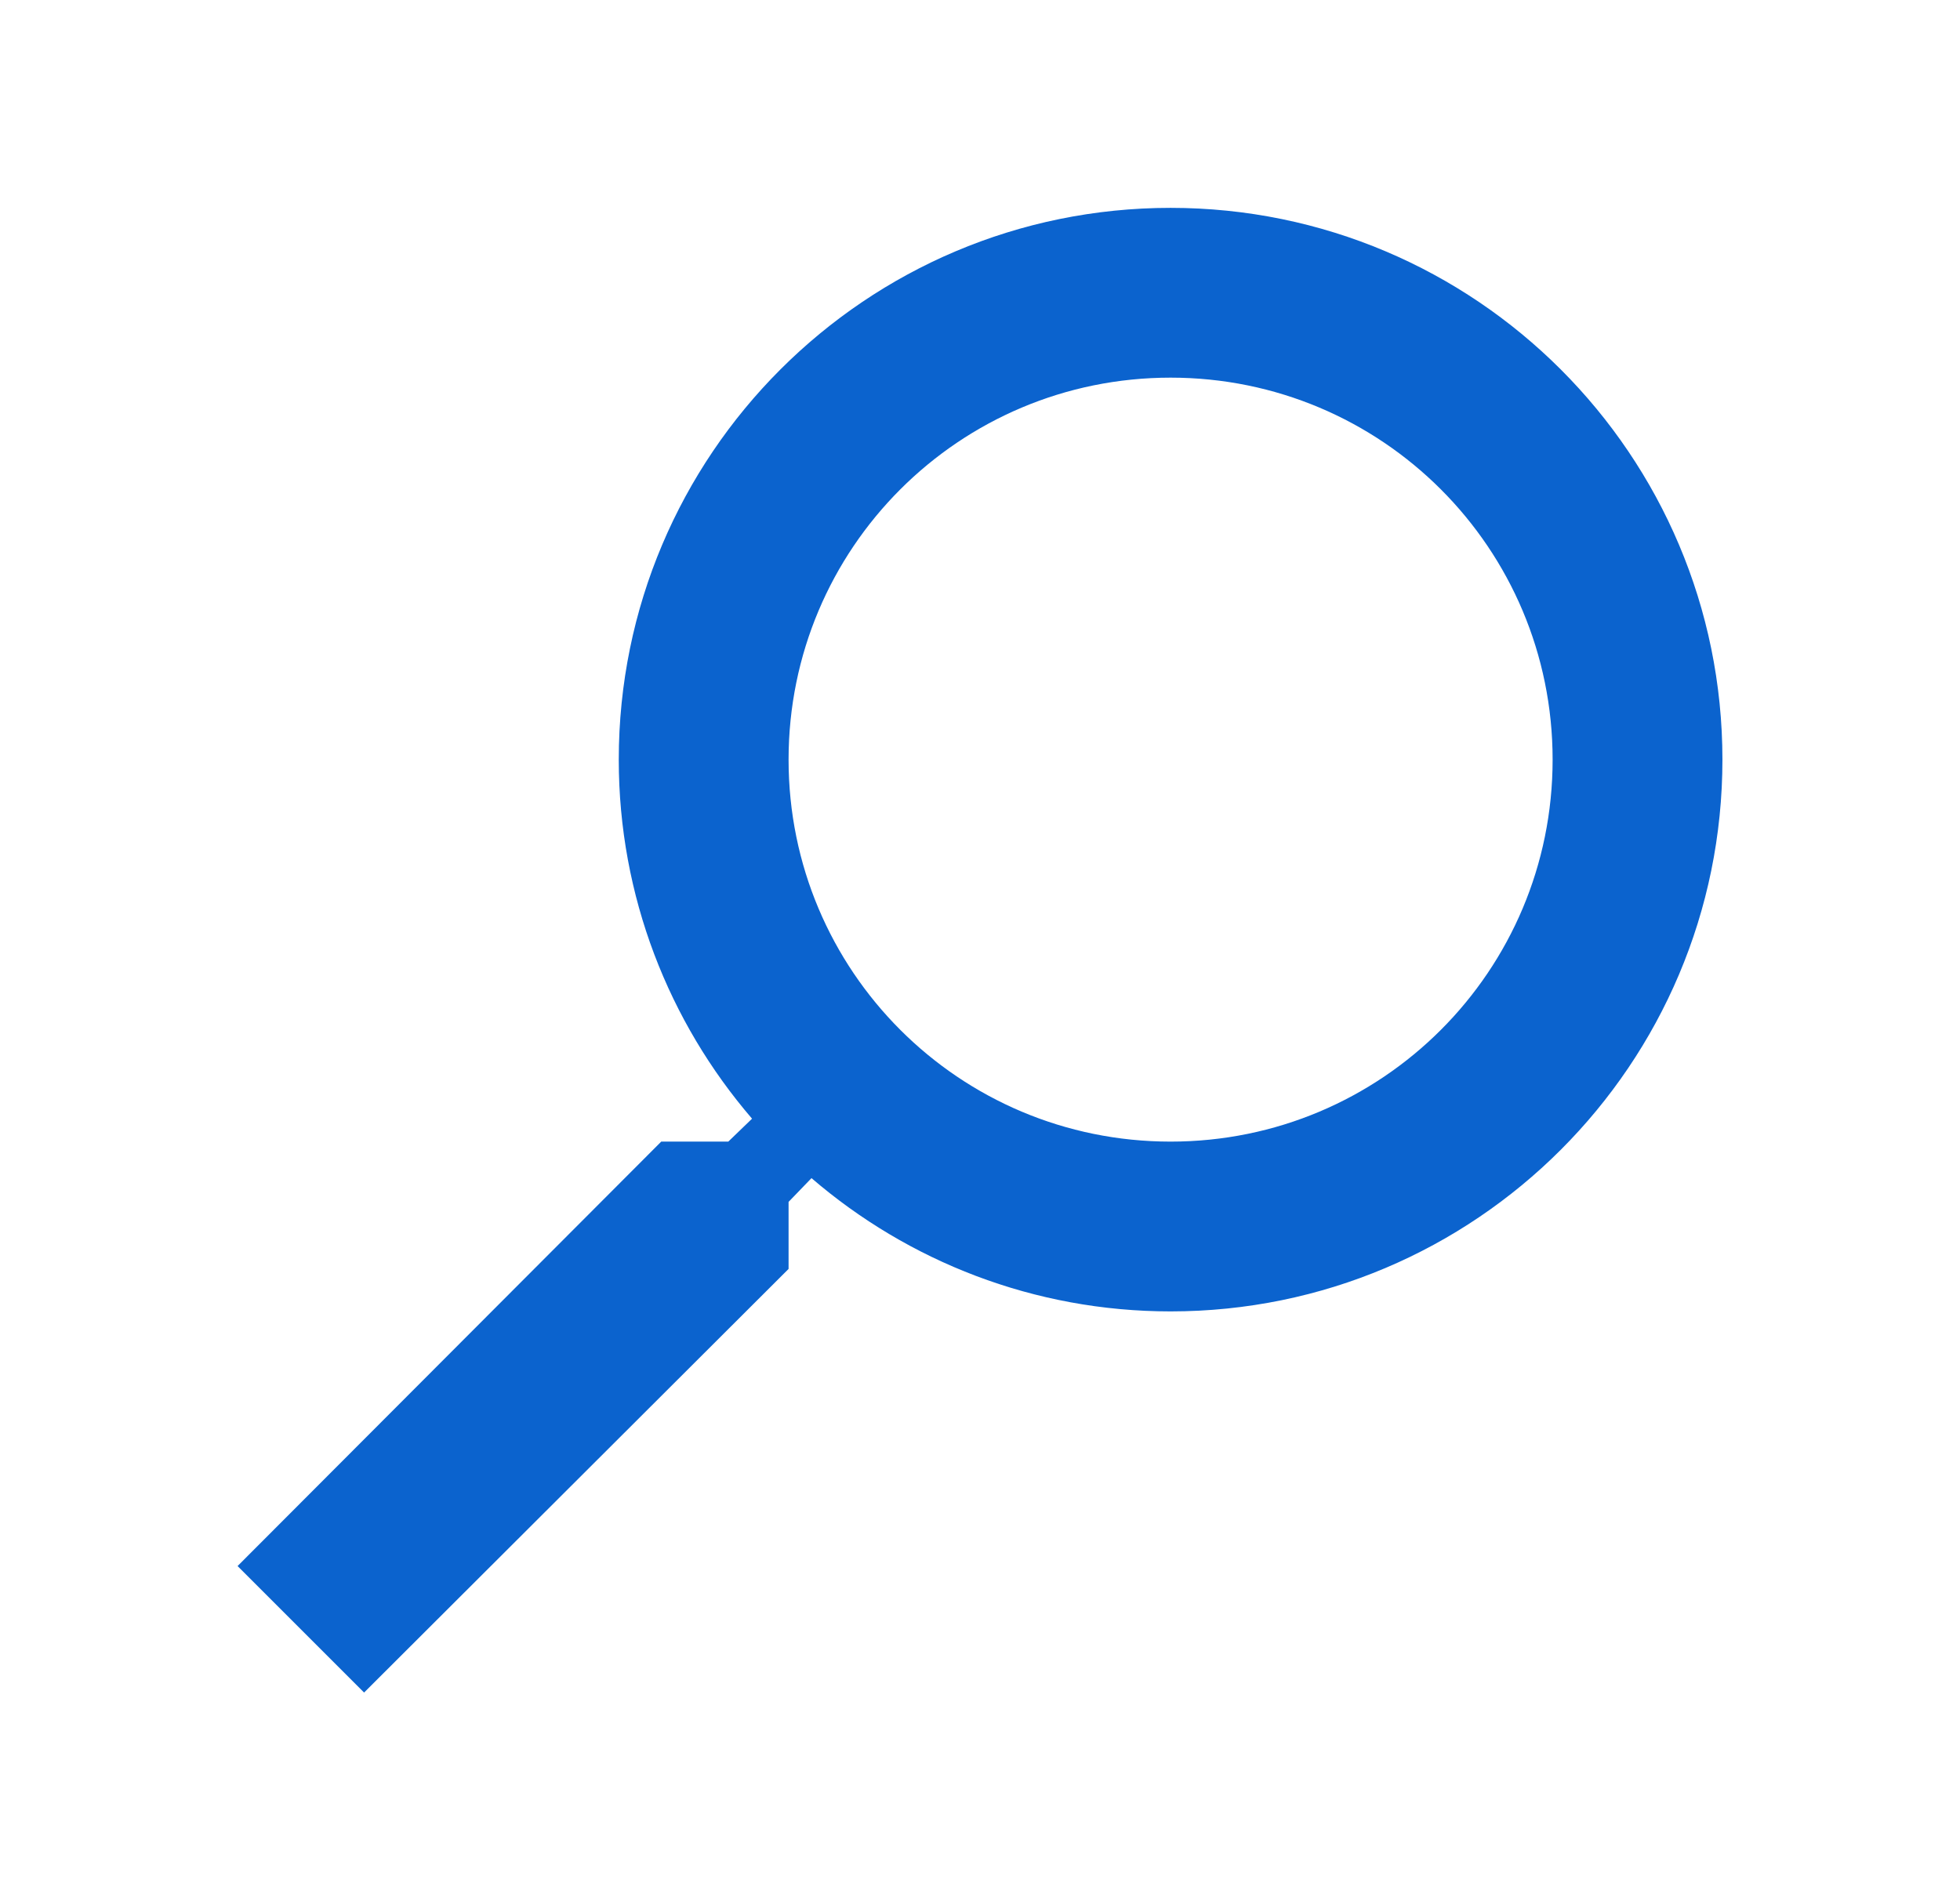
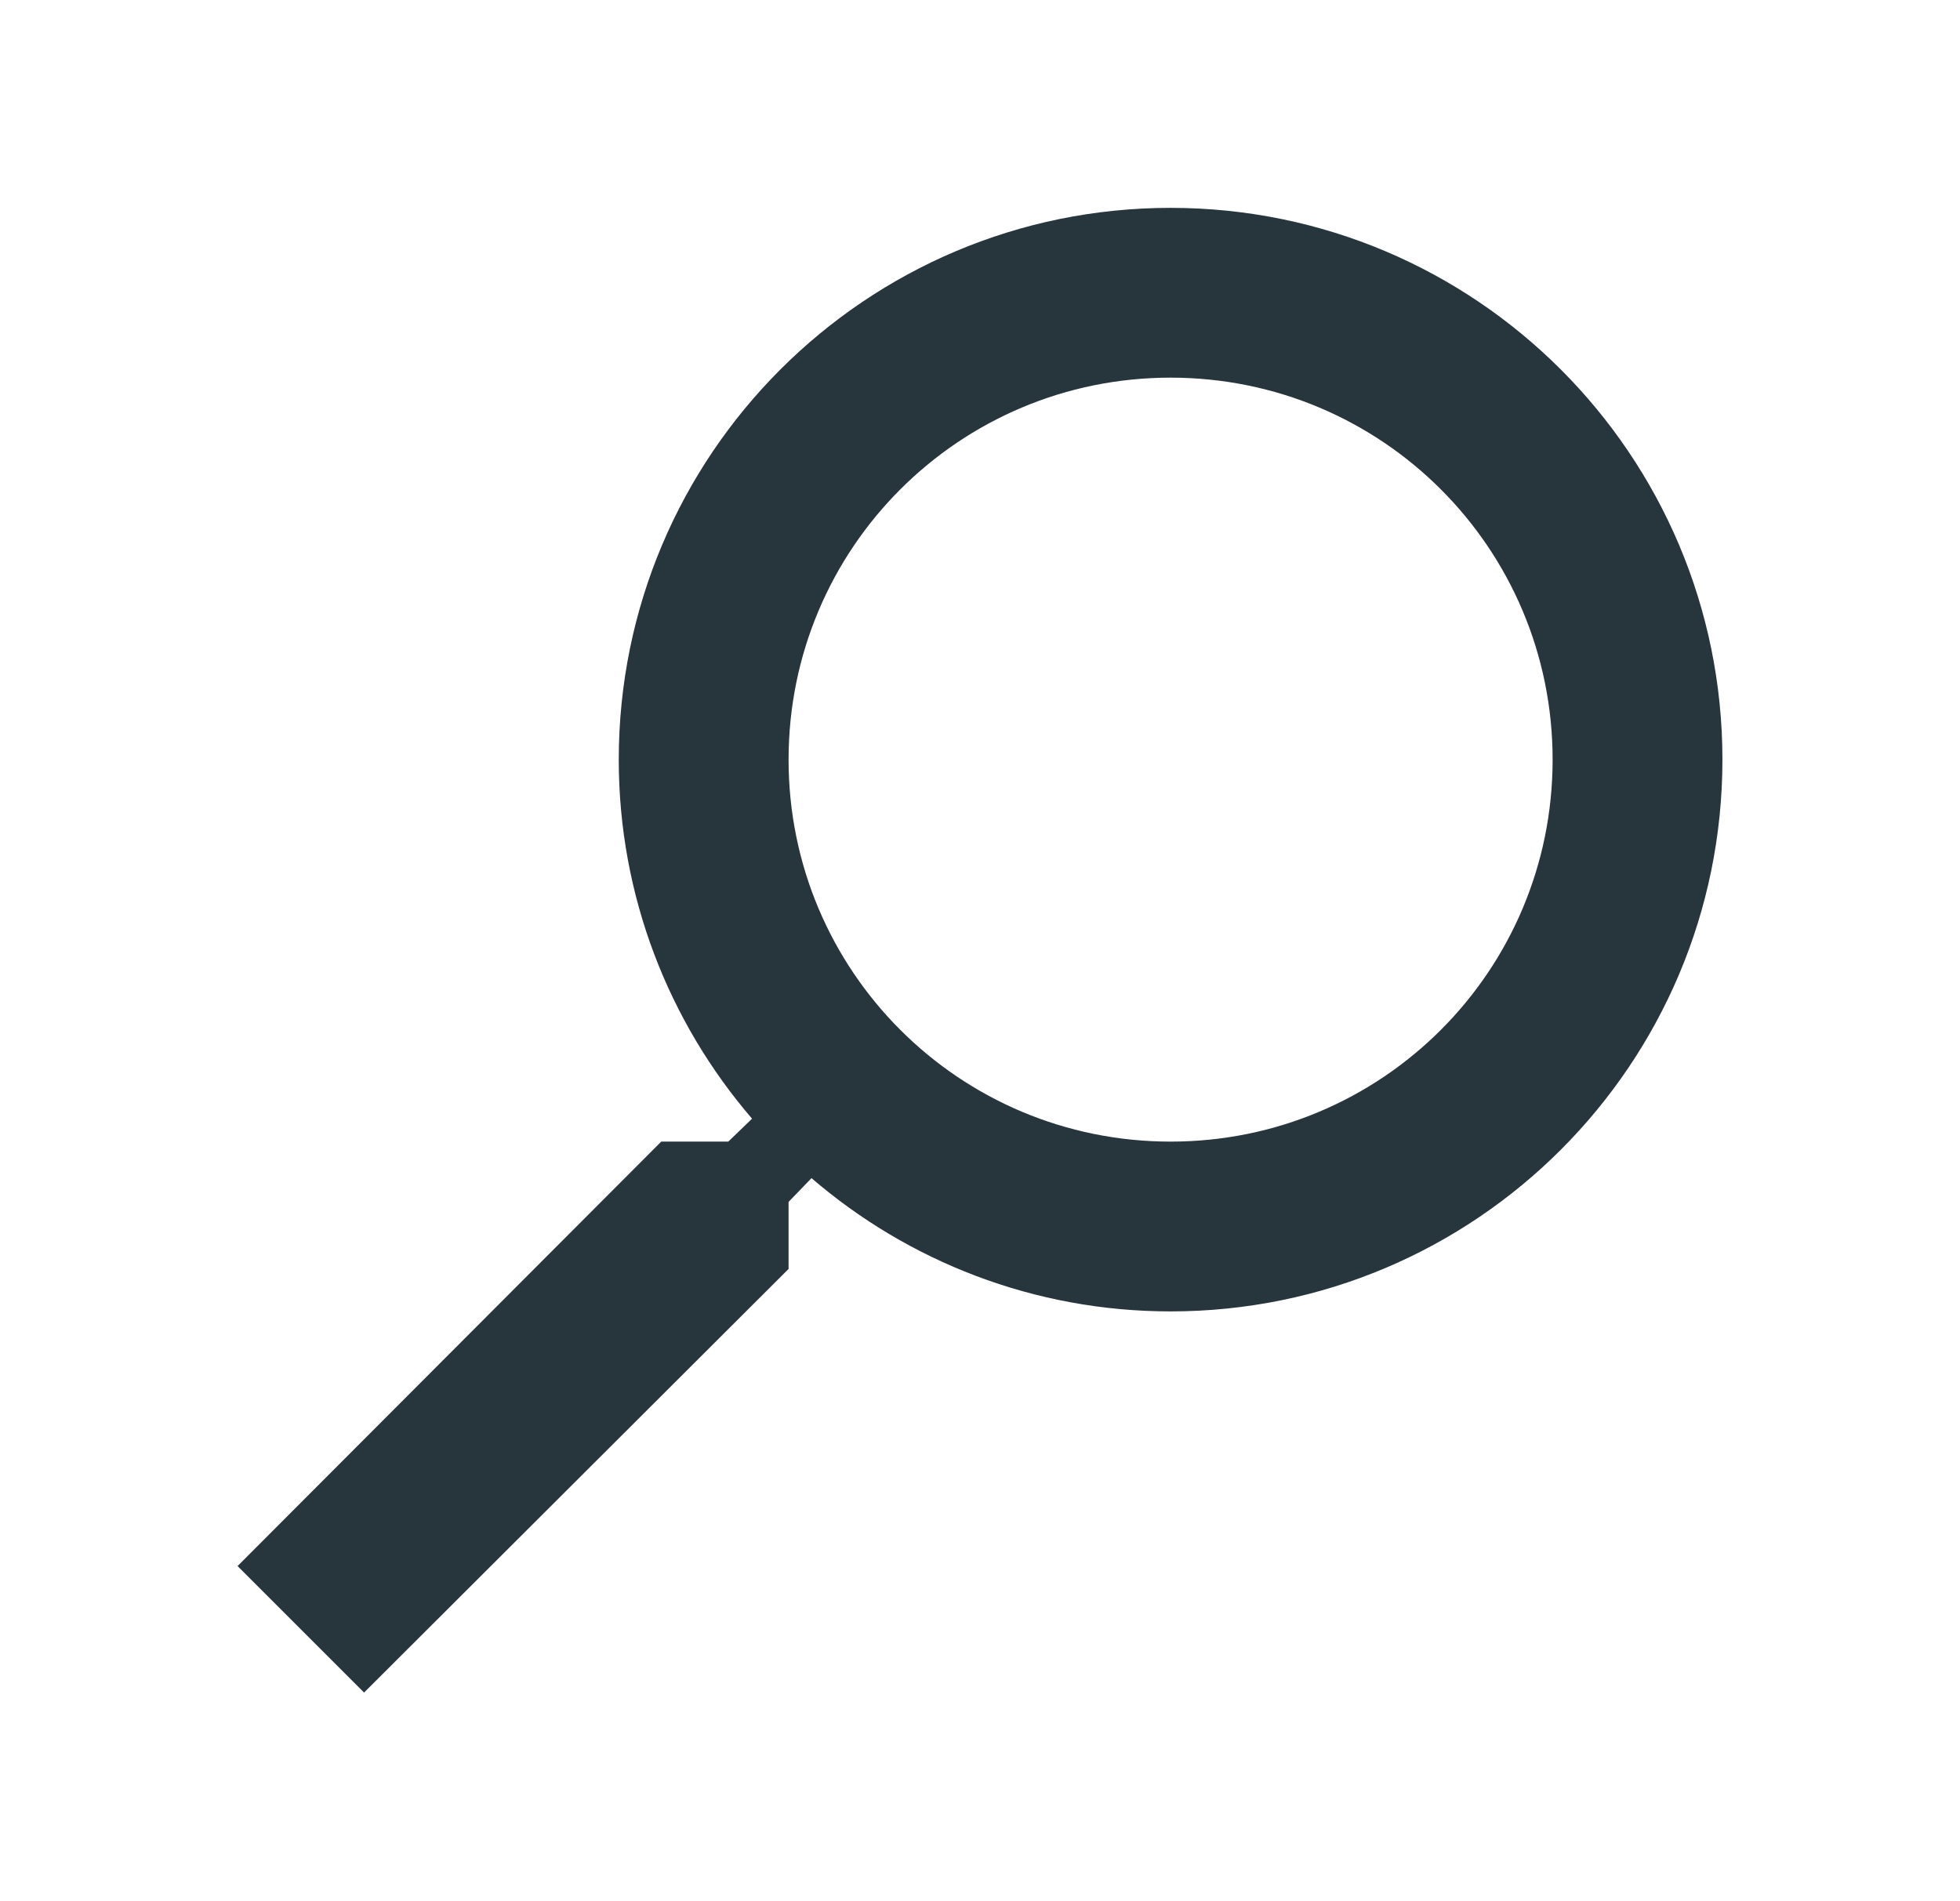
<svg xmlns="http://www.w3.org/2000/svg" width="33" height="32" viewBox="0 0 33 32" fill="none">
-   <path fill-rule="evenodd" clip-rule="evenodd" d="M11.133 19.223H12.262L12.662 18.837C11.261 17.208 10.418 15.092 10.418 12.791C10.418 7.66 14.578 3.5 19.709 3.5C24.84 3.5 29 7.66 29 12.791C29 17.922 24.84 22.082 19.709 22.082C17.408 22.082 15.292 21.239 13.663 19.838L13.277 20.238V21.367L6.13 28.5L4 26.37L11.133 19.223ZM19.709 19.223C23.268 19.223 26.141 16.35 26.141 12.791C26.141 9.232 23.268 6.359 19.709 6.359C16.15 6.359 13.277 9.232 13.277 12.791C13.277 16.35 16.15 19.223 19.709 19.223Z" fill="#0B63CE" />
+   <path fill-rule="evenodd" clip-rule="evenodd" d="M11.133 19.223H12.262L12.662 18.837C11.261 17.208 10.418 15.092 10.418 12.791C10.418 7.66 14.578 3.5 19.709 3.5C24.84 3.5 29 7.66 29 12.791C29 17.922 24.84 22.082 19.709 22.082C17.408 22.082 15.292 21.239 13.663 19.838L13.277 20.238V21.367L6.13 28.5L4 26.37L11.133 19.223ZM19.709 19.223C23.268 19.223 26.141 16.35 26.141 12.791C26.141 9.232 23.268 6.359 19.709 6.359C16.15 6.359 13.277 9.232 13.277 12.791C13.277 16.35 16.15 19.223 19.709 19.223Z" fill="#27353C" />
</svg>
